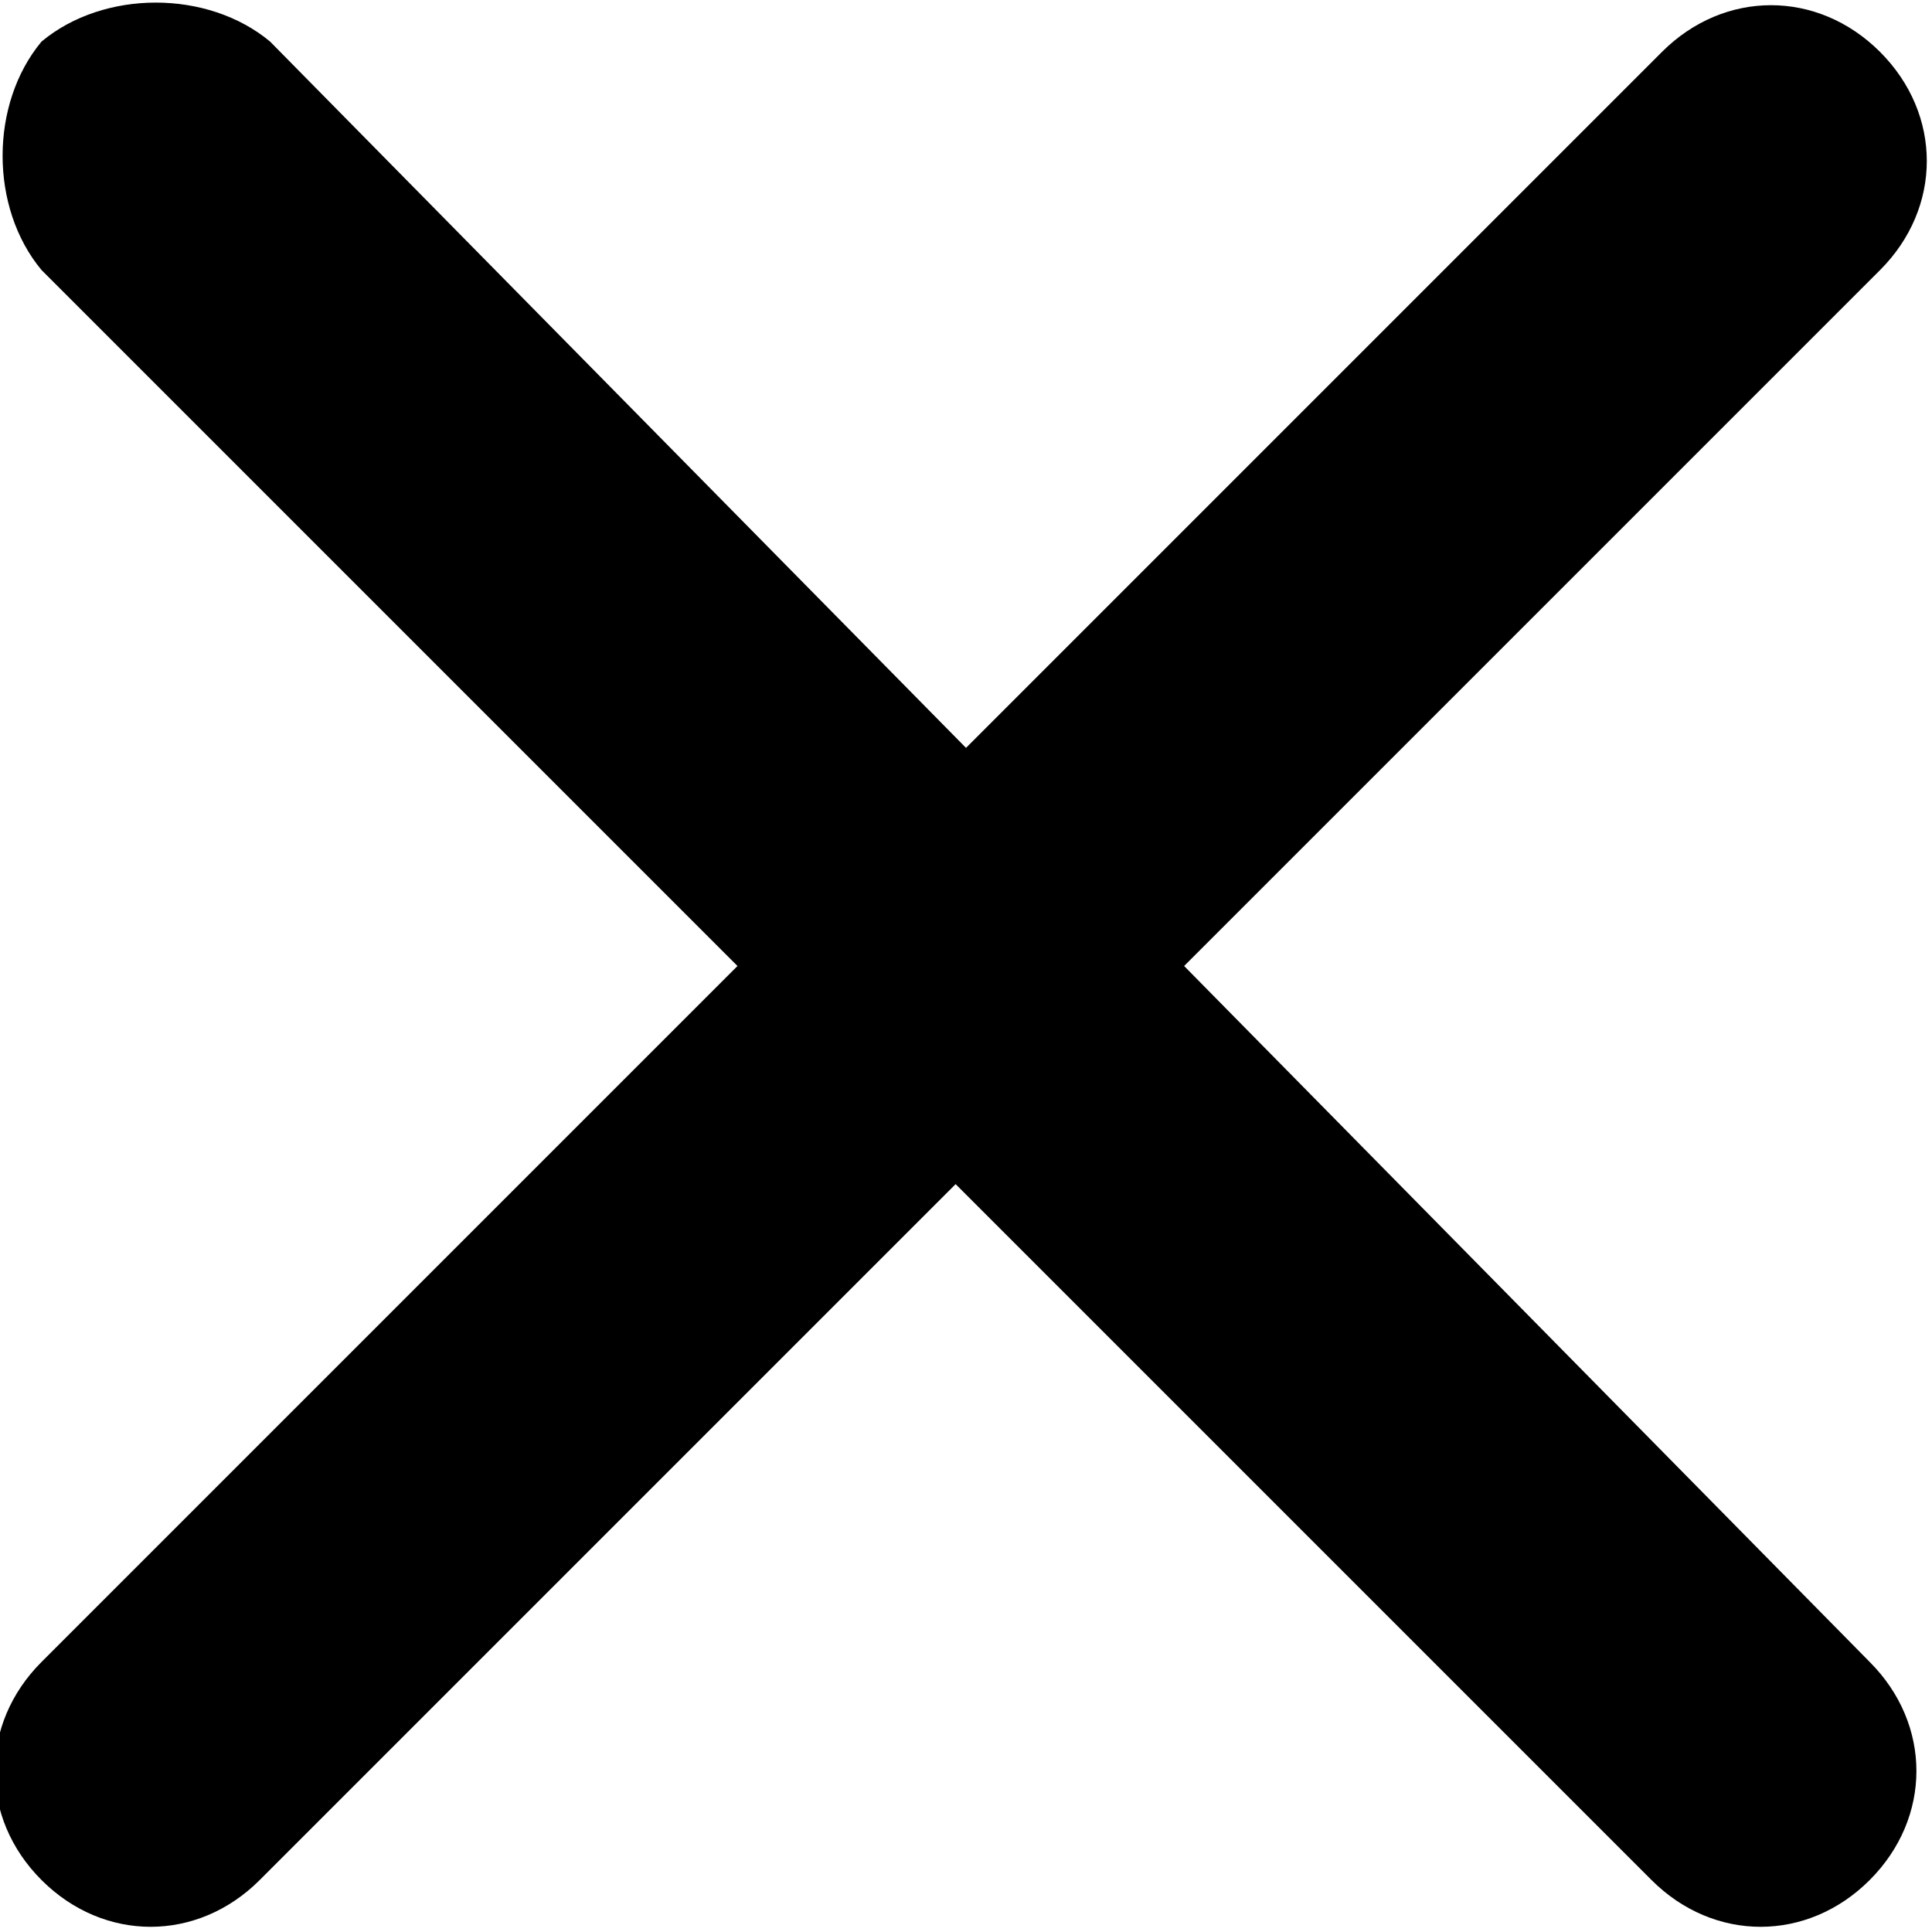
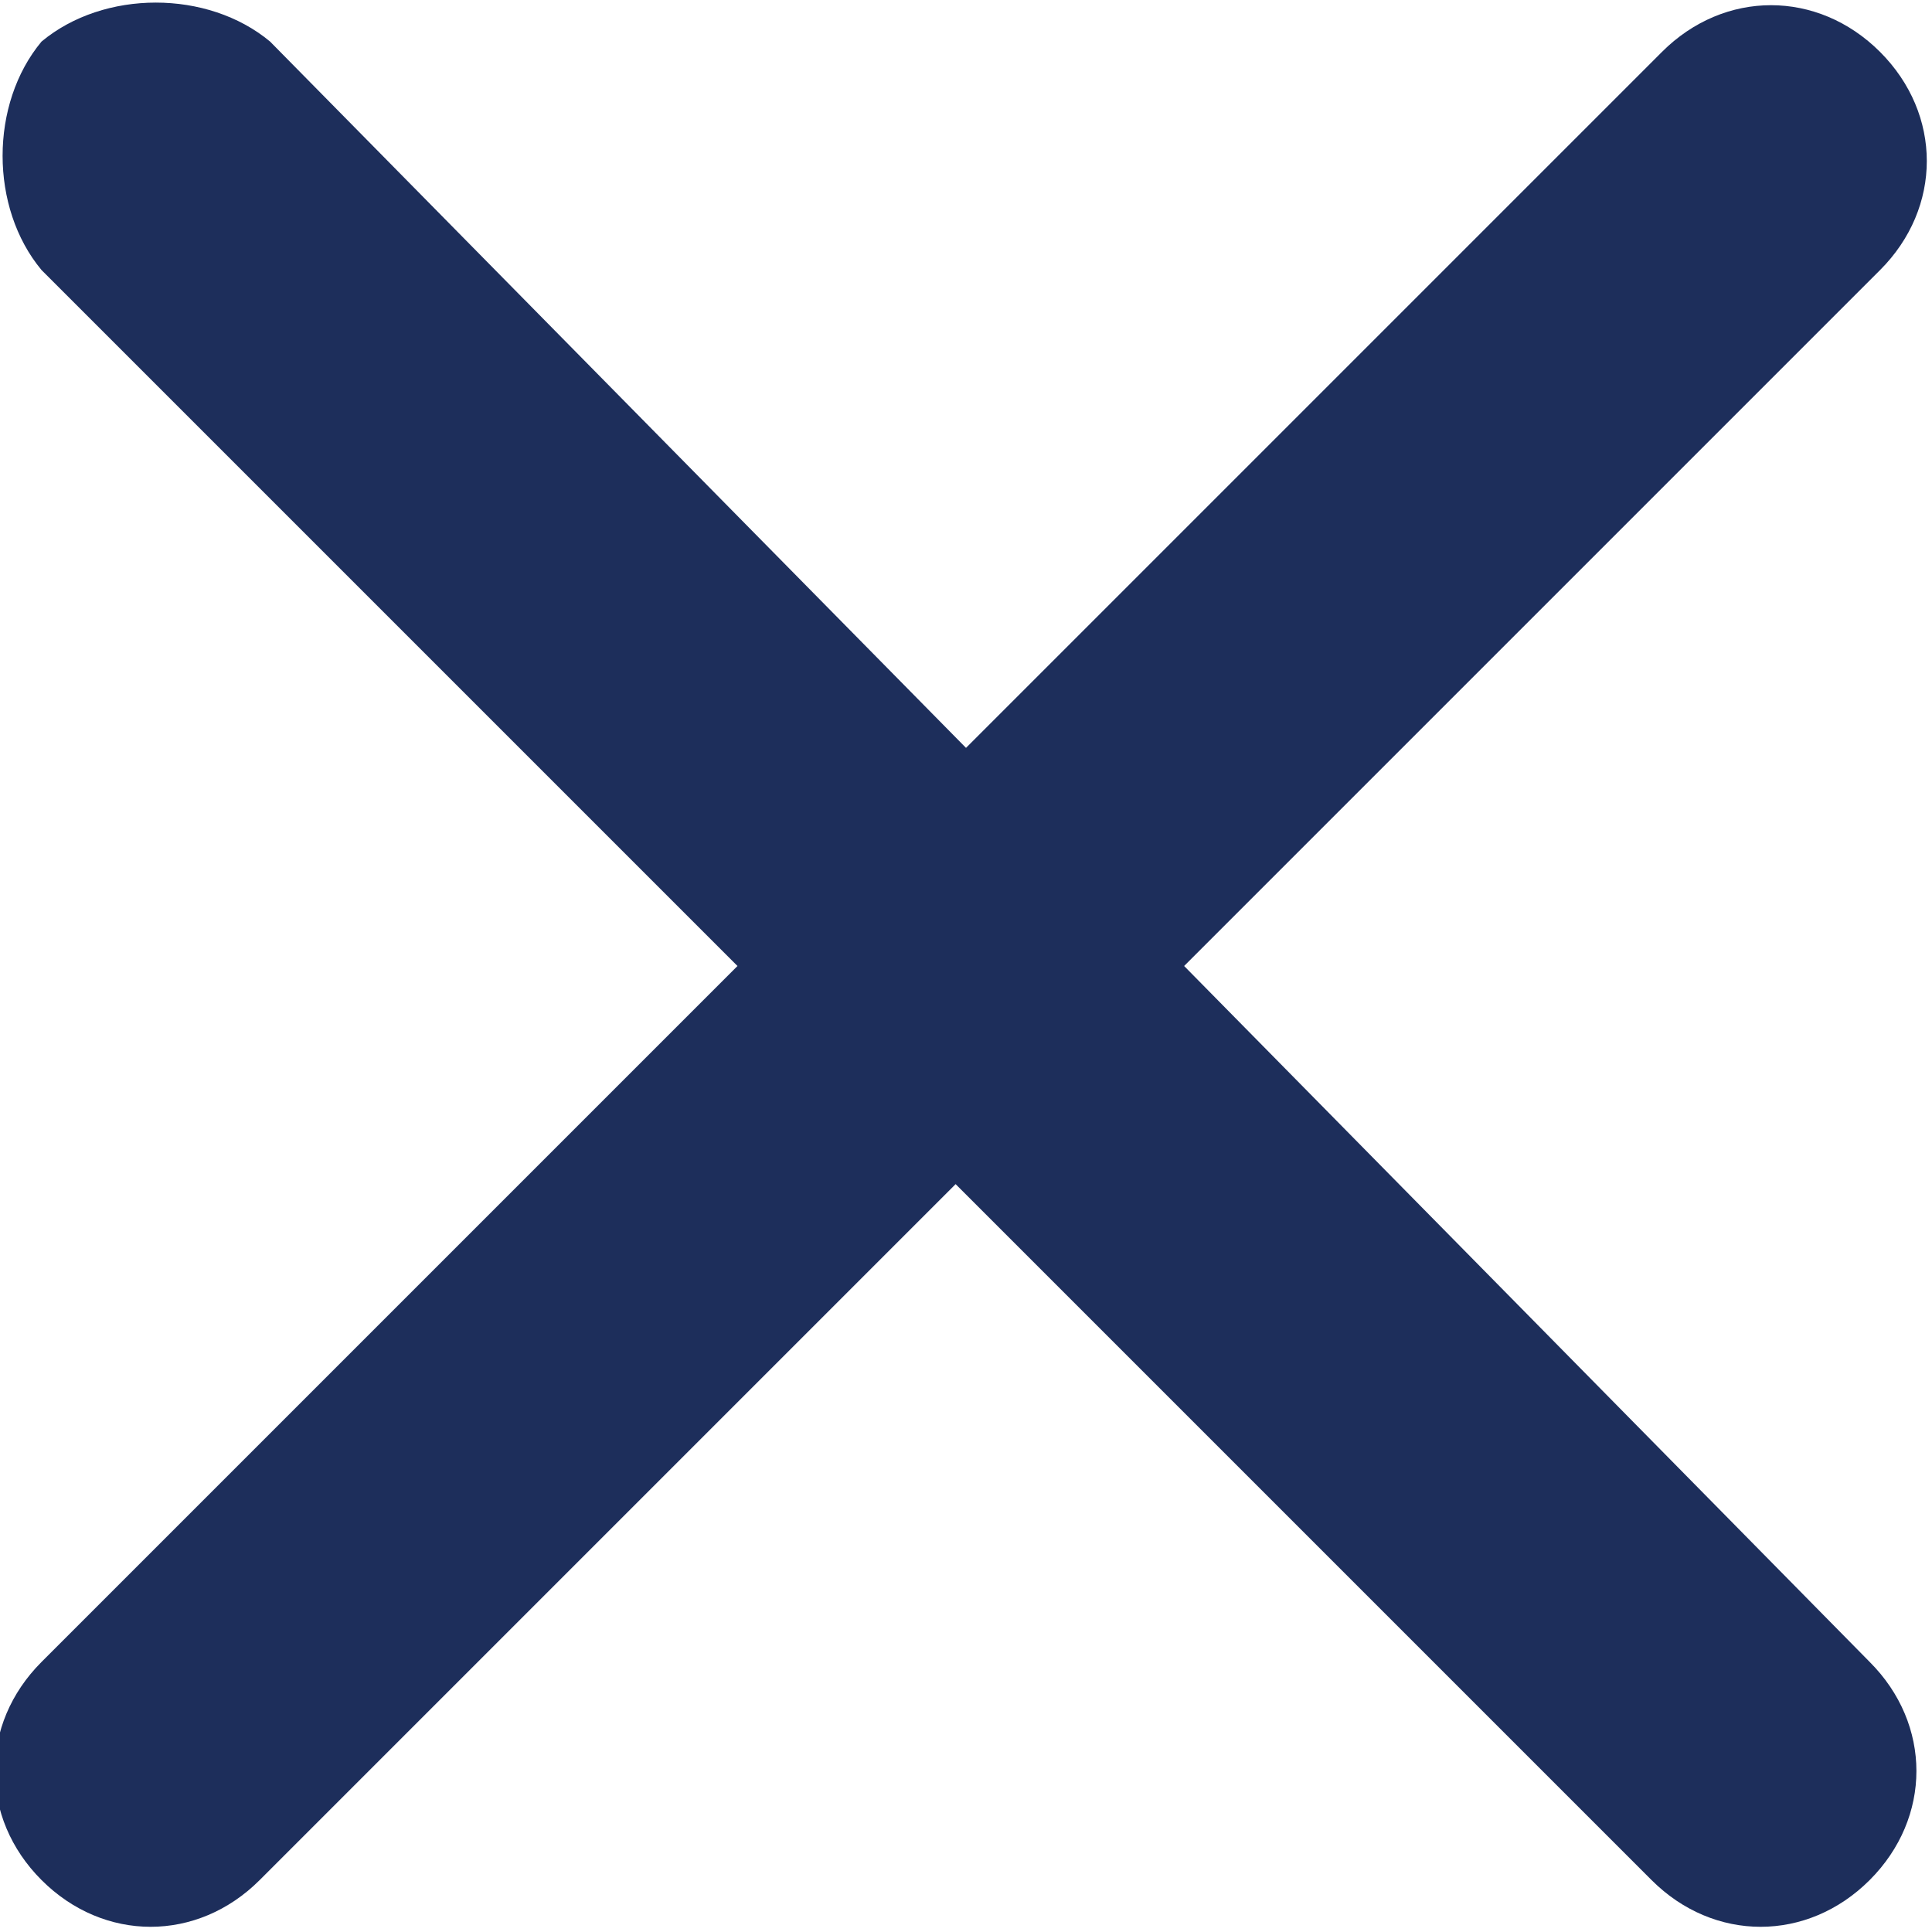
- <svg xmlns="http://www.w3.org/2000/svg" version="1.1" id="Layer_1" x="0px" y="0px" viewBox="0 0 18.6 18.6" style="enable-background:new 0 0 18.6 18.6;" xml:space="preserve">
-   <path d="M11.4,9.3l6.7-6.7c0.6-0.6,0.6-1.5,0-2.1s-1.5-0.6-2.1,0L9.3,7.2L2.6,0.4C2-0.1,1-0.1,0.4,0.4C-0.1,1-0.1,2,0.4,2.6l6.7,6.7   L0.4,16c-0.6,0.6-0.6,1.5,0,2.1s1.5,0.6,2.1,0l6.7-6.7l6.7,6.7c0.6,0.6,1.5,0.6,2.1,0s0.6-1.5,0-2.1L11.4,9.3z" />
+ <svg xmlns="http://www.w3.org/2000/svg" viewBox="0 0 18.6 18.6" fill="#1d2e5b">
+   <path d="M11.4 9.3l6.7-6.7c.6-.6.6-1.5 0-2.1s-1.5-.6-2.1 0L9.3 7.2 2.6.4C2-.1 1-.1.4.4-.1 1-.1 2 .4 2.6l6.7 6.7L.4 16c-.6.6-.6 1.5 0 2.1s1.5.6 2.1 0l6.7-6.7 6.7 6.7c.6.6 1.5.6 2.1 0s.6-1.5 0-2.1l-6.6-6.7z" />
</svg>
